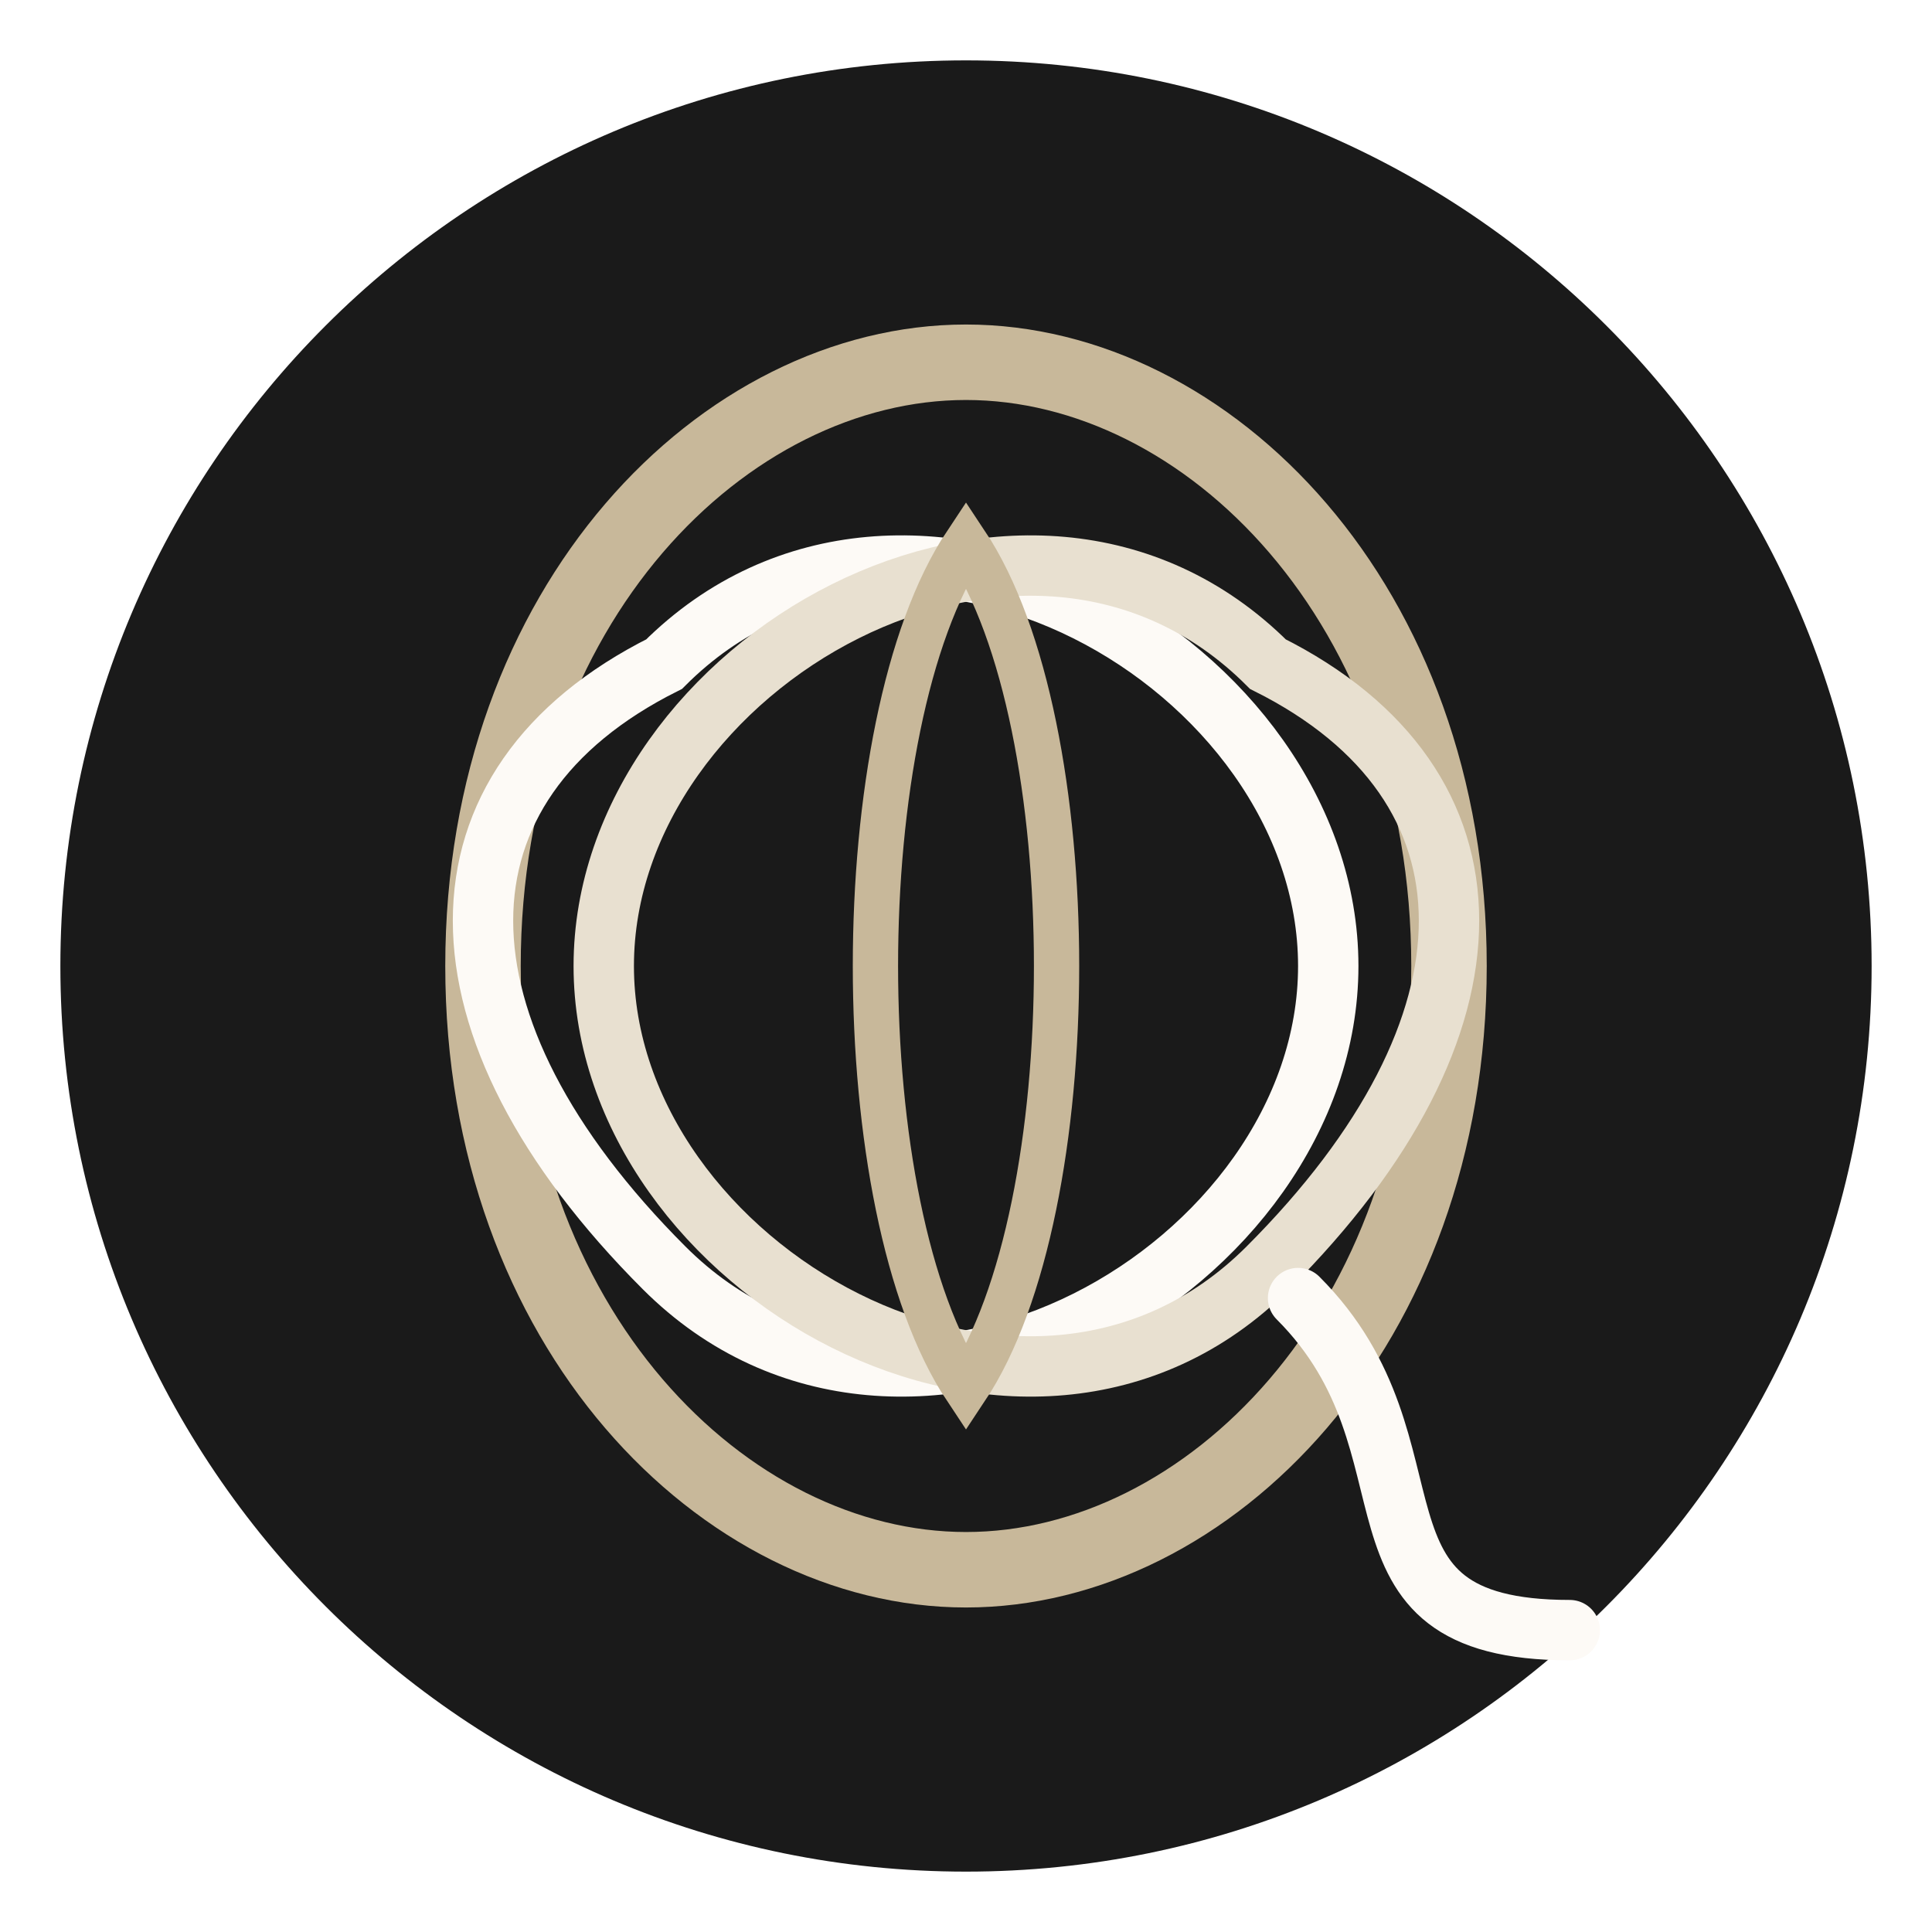
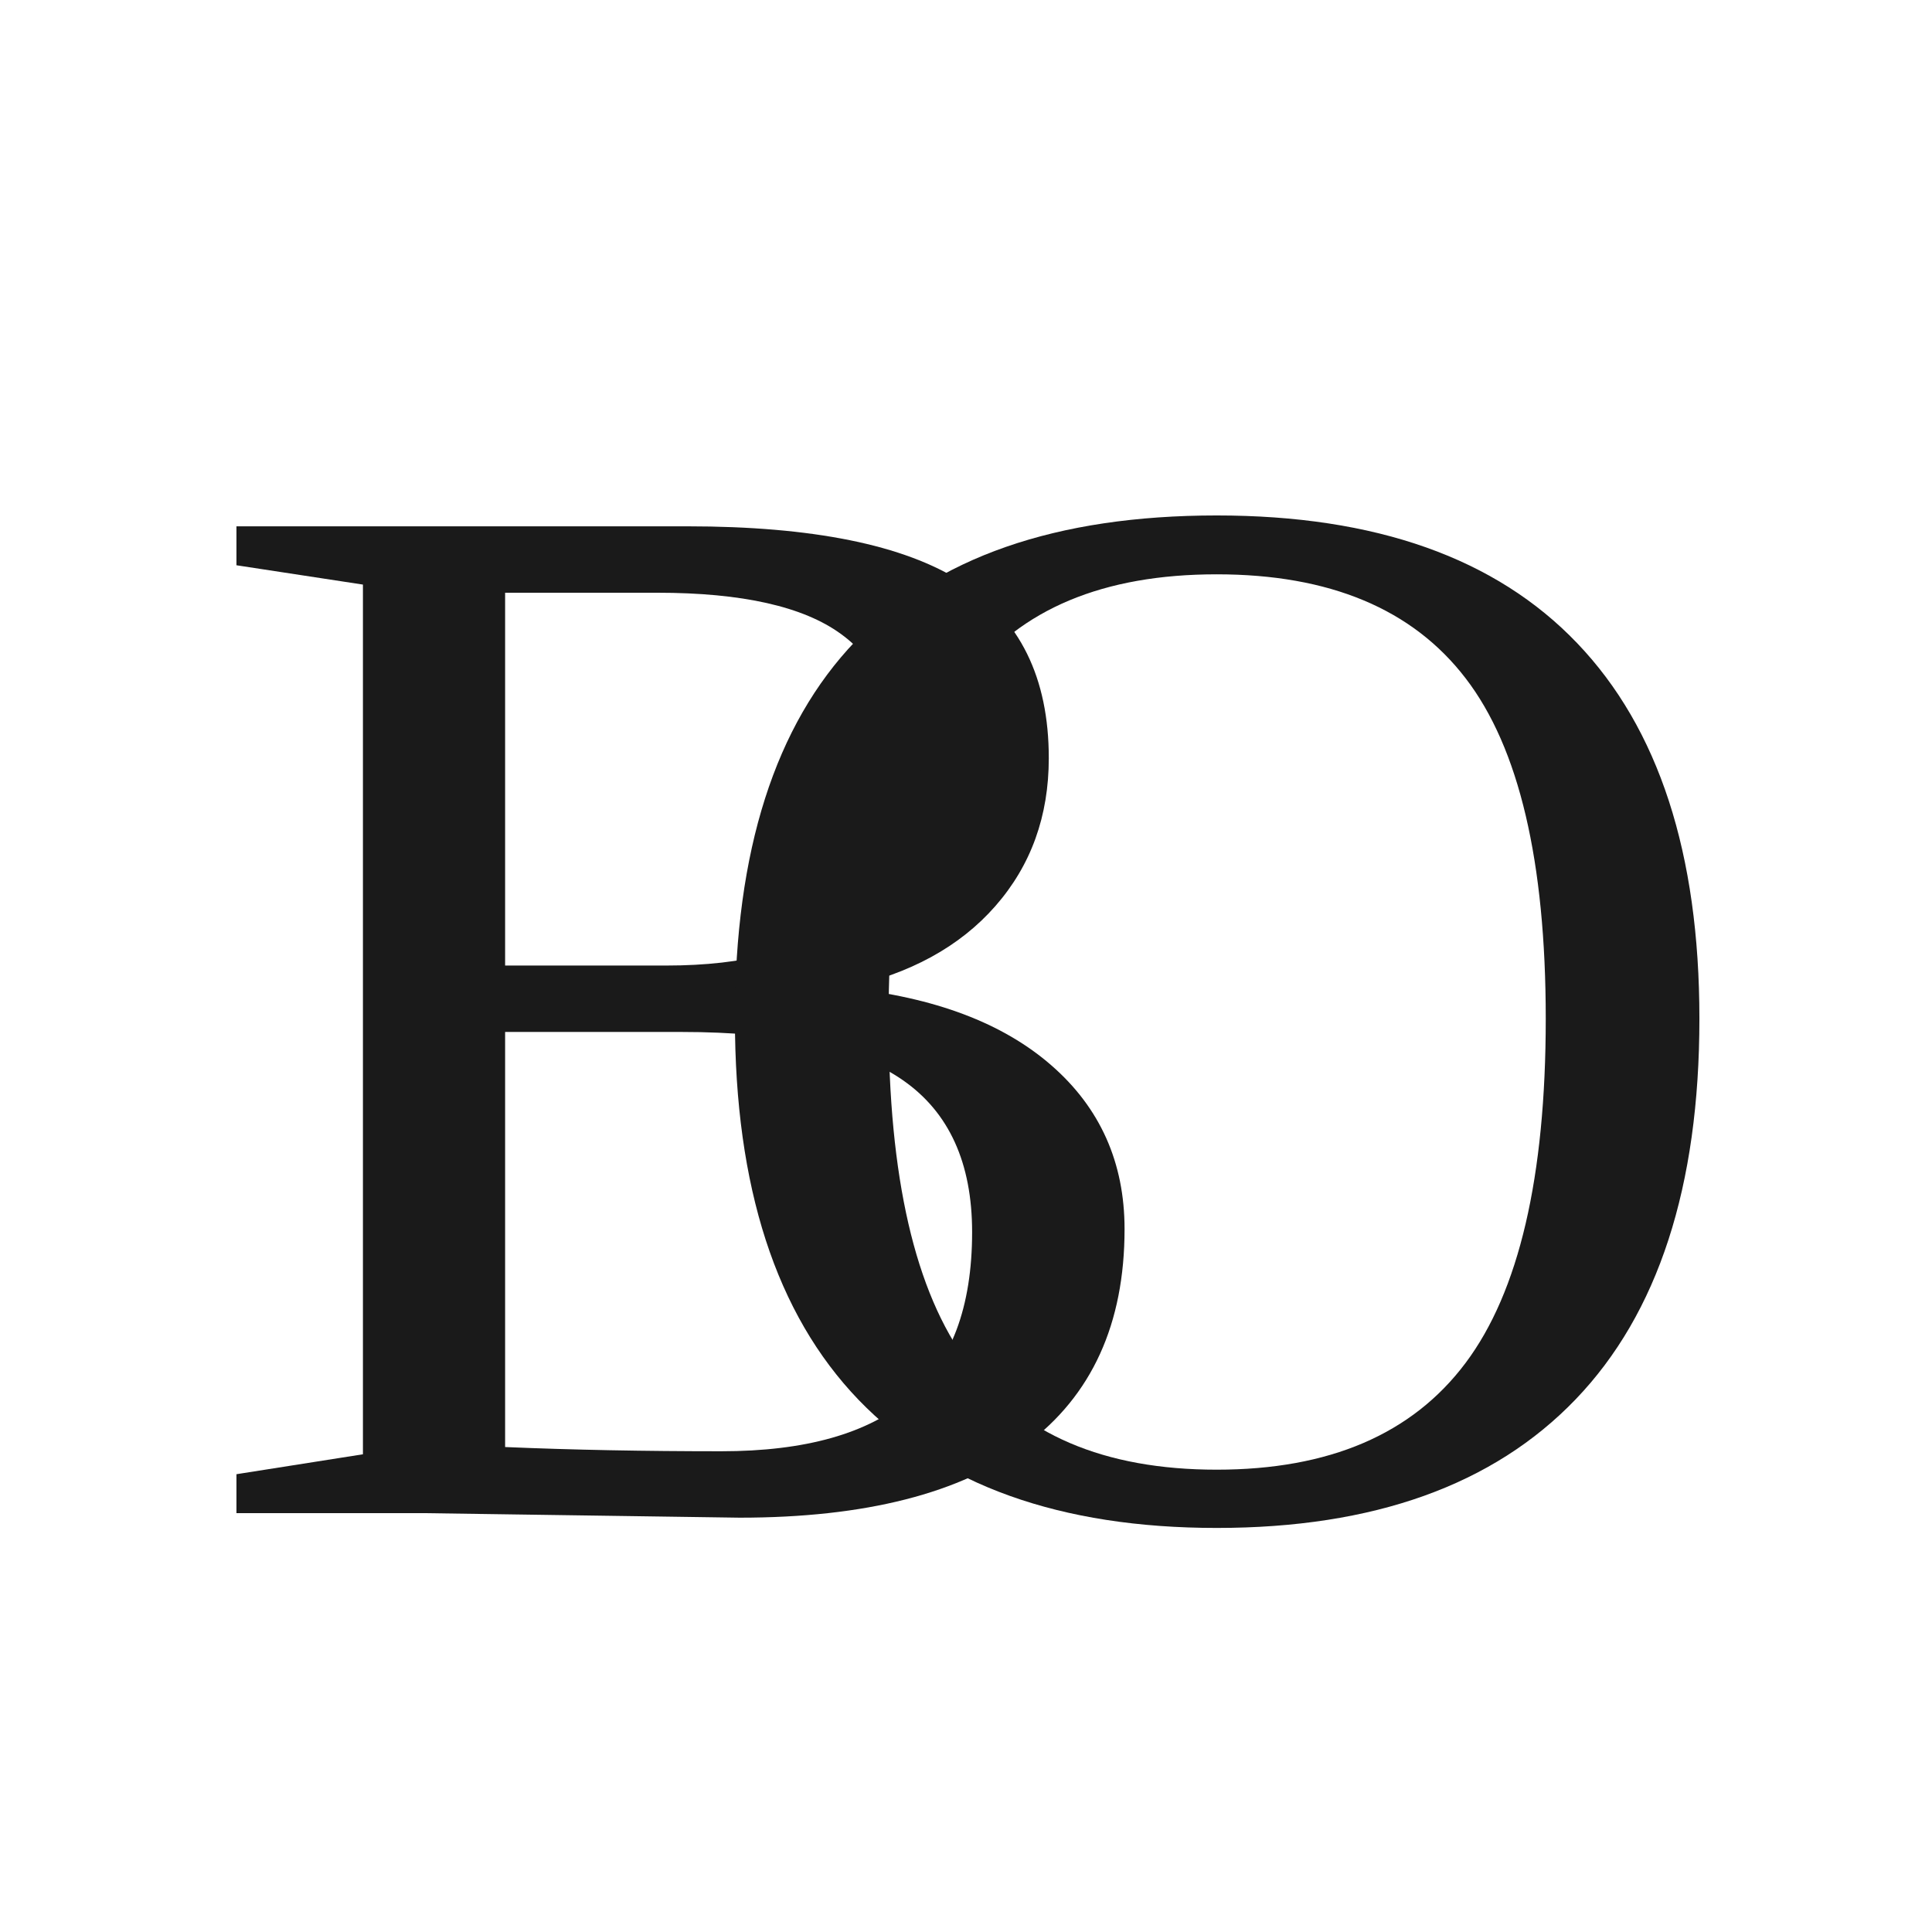
- <svg xmlns="http://www.w3.org/2000/svg" viewBox="0 0 64 64" fill="none">
-   <circle cx="32" cy="32" r="30" fill="#1A1A1A" />
-   <path d="M 32 12 C 40 12, 48 20, 48 32 C 48 44, 40 52, 32 52 C 24 52, 16 44, 16 32 C 16 20, 24 12, 32 12 Z" stroke="#C8B89A" stroke-width="2.5" stroke-linecap="round" />
-   <path d="M 22 22 C 30 14, 44 22, 44 32 C 44 42, 30 50, 22 42 C 14 34, 14 26, 22 22 Z" stroke="#FDFAF6" stroke-width="2" stroke-linecap="round" />
-   <path d="M 42 22 C 34 14, 20 22, 20 32 C 20 42, 34 50, 42 42 C 50 34, 50 26, 42 22 Z" stroke="#E8E0D0" stroke-width="2" stroke-linecap="round" />
-   <path d="M 32 18 C 36 24, 36 40, 32 46 C 28 40, 28 24, 32 18 Z" stroke="#C8B89A" stroke-width="1.5" stroke-linecap="round" />
-   <path d="M 43 43 C 48 48, 44 54, 52 54" stroke="#FDFAF6" stroke-width="2" stroke-linecap="round" />
+ <svg xmlns="http://www.w3.org/2000/svg" viewBox="0 0 100 100">
+   <style>
+     .monogram {
+       font-family: 'Cormorant Garamond', 'Georgia', 'Times New Roman', serif;
+       font-weight: 400;
+       fill: #1A1A1A;
+       text-anchor: middle;
+       dominant-baseline: central;
+     }
+     @media (prefers-color-scheme: dark) {
+       .monogram {
+         fill: #FDFAF6;
+       }
+     }
+   </style>
+   <text x="36" y="52" font-size="78" class="monogram">B</text>
+   <text x="63" y="52" font-size="78" class="monogram">O</text>
</svg>
